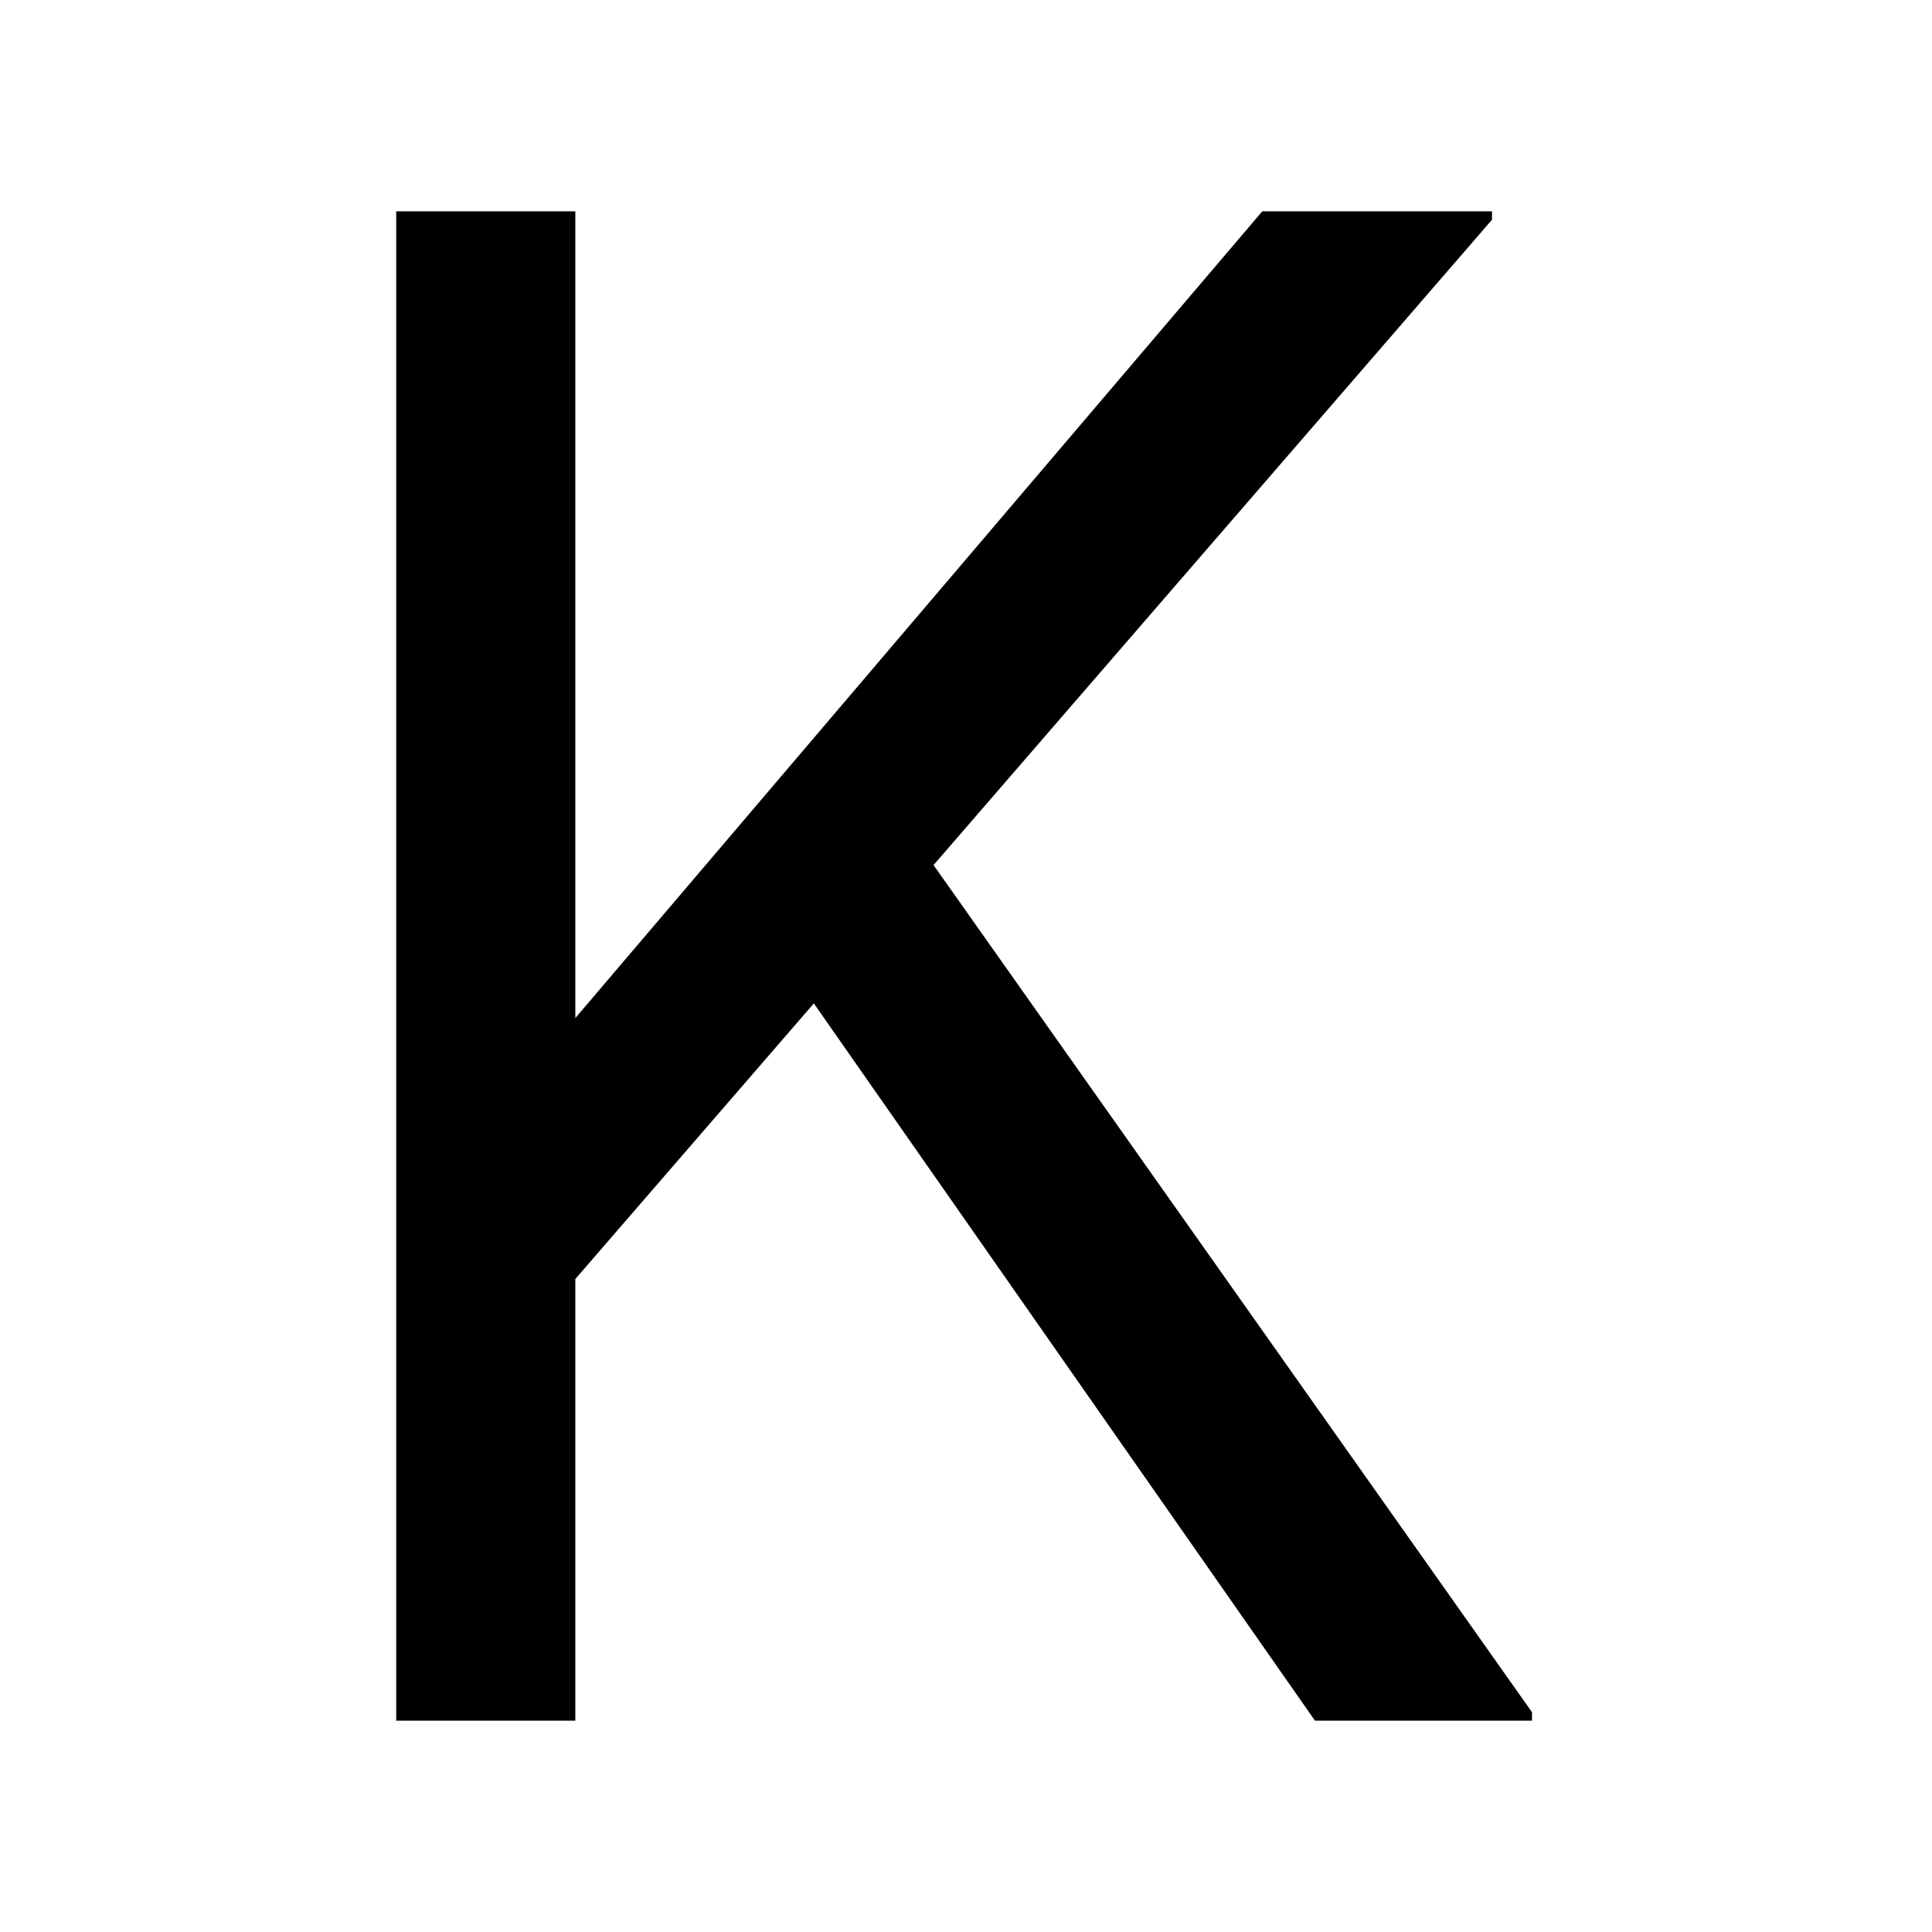
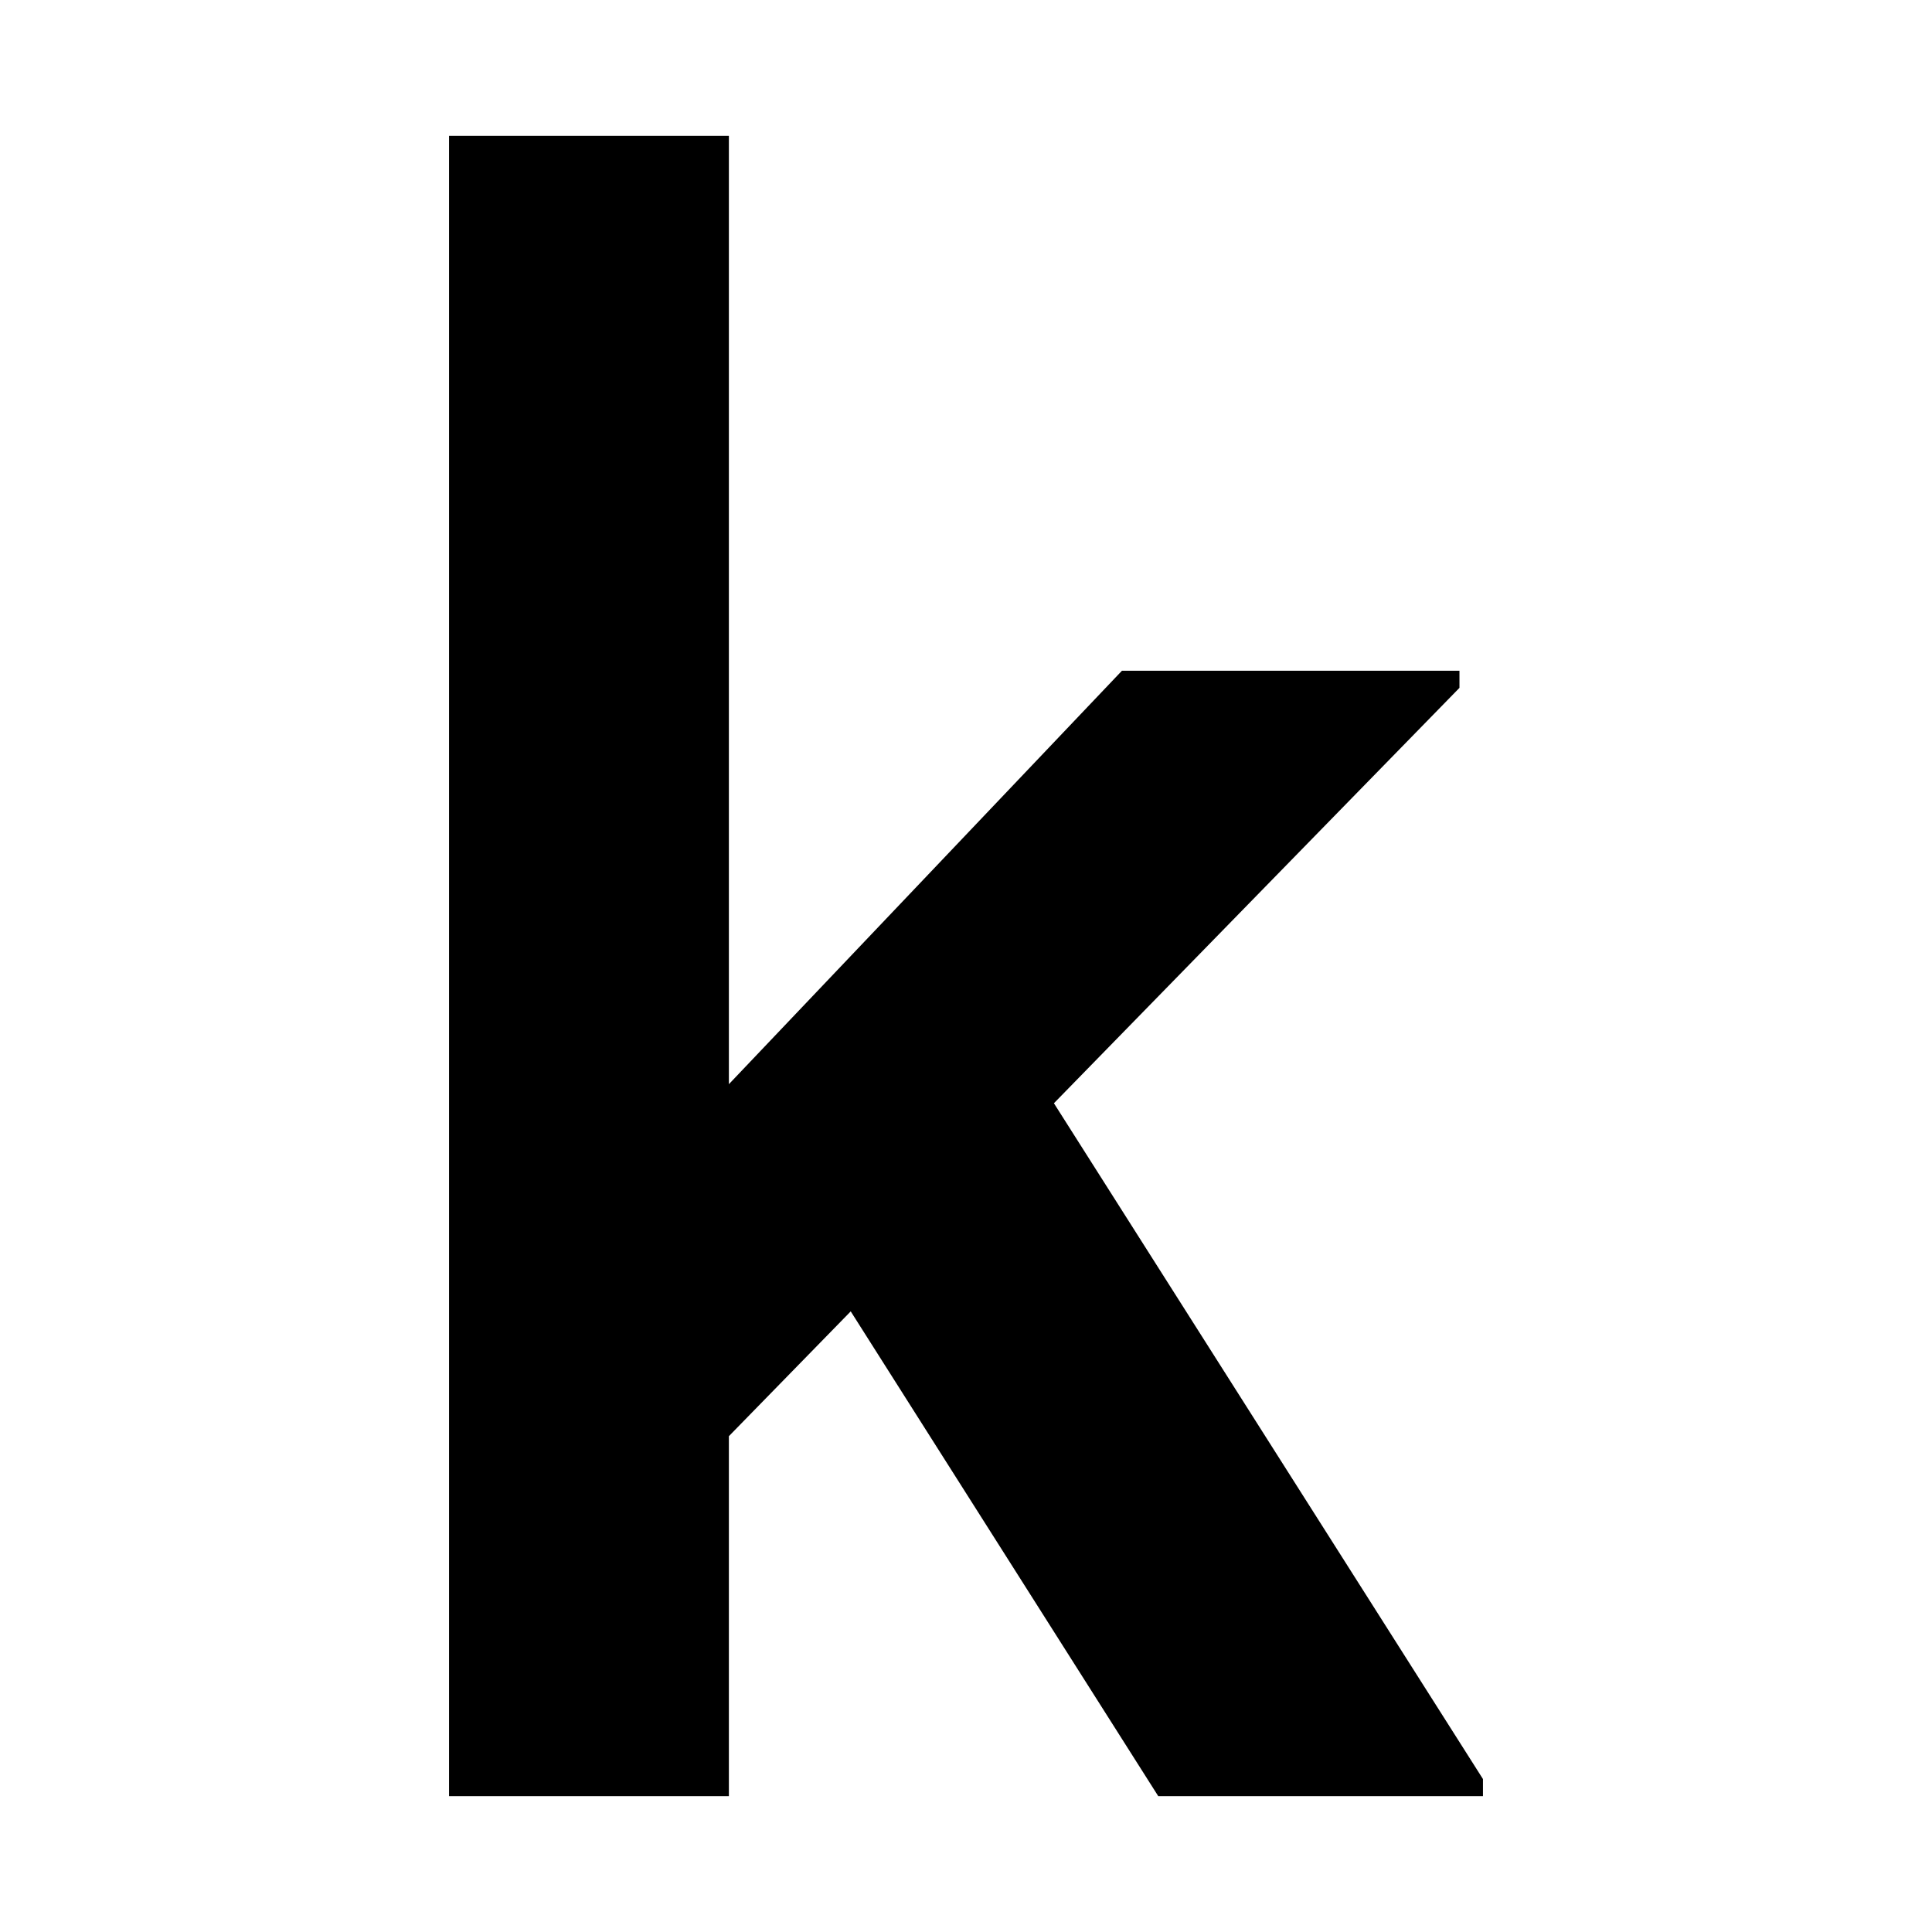
<svg xmlns="http://www.w3.org/2000/svg" version="1.1" width="512" height="512">
  <svg version="1.1" width="512" height="512">
    <svg width="512" height="512" viewBox="0 0 512 512" fill="none">
-       <path d="M105 456V56H152.468V456H105ZM348.481 456L203.286 248.179L235.117 211.866L406 453.765V456H348.481ZM129.013 366.056V297.341L334.519 56H395.39V58.235L129.013 366.056Z" fill="black" />
+       <path d="M119 476V36H193.161V476H119ZM162.025 412.495V320.072L297.326 177.753H386.773V182.289L162.025 412.495ZM306.95 476L207.314 318.938L260.529 262.804L393 471.464V476H306.95Z" fill="black" />
    </svg>
  </svg>
  <style>@media (prefers-color-scheme: light) { :root { filter: none; } }
@media (prefers-color-scheme: dark) { :root { filter: invert(100%); } }
</style>
</svg>
